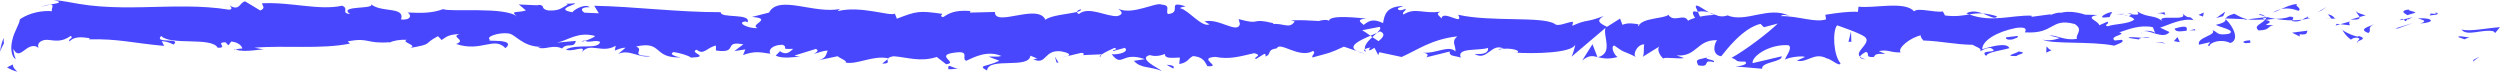
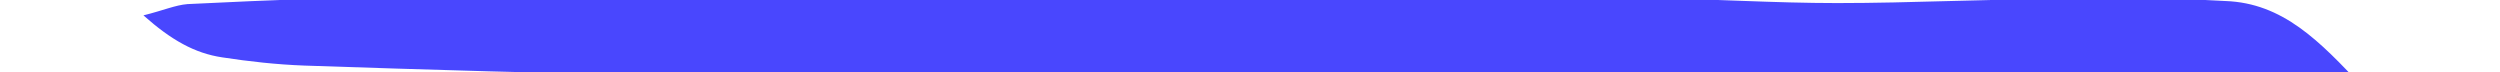
- <svg xmlns="http://www.w3.org/2000/svg" width="244px" height="7px" viewBox="0 0 244 7" version="1.1">
-   <defs />
-   <g id="Page-1" stroke="none" stroke-width="1" fill="none" fill-rule="evenodd">
-     <g id="Landing-page" transform="translate(-328, -273)" fill="#4947FE">
-       <path d="M390.459,274.458 C390.475,274.341 390.344,274.24 389.902,274.206 C390.191,274.277 390.351,274.367 390.459,274.458 C391.052,274.979 389.287,275.79 389.984,276.396 C390.467,276.777 392.553,277.475 392.701,277.528 C393.171,276.959 393.057,274.595 392.368,273.826 C392.445,273.43 393.285,274.256 393.711,274.304 C394.943,274.953 395.603,273.821 396.63,274.082 L395.842,274.432 C396.011,274.597 397.527,274.402 397.769,274.173 C397.805,274.397 396.975,275.315 397.443,275.585 C399.29,275.72 401.055,274.505 400.946,273.836 L398.106,274.503 C398.012,273.945 400.123,273.963 400.013,273.292 L402.62,273.514 C402.29,273.53 401.282,273.679 401.675,273.99 C402.796,273.971 402.255,274.093 403,274.359 C401.709,275.053 399.339,276.847 398.493,277.702 L399.843,277.342 L400.176,277.672 C401.936,277.247 403.54,275.077 404.008,274.508 C405.015,274.659 404.652,275.847 404.409,276.076 C406.392,276.153 406.383,274.41 408.382,274.597 L407.633,274.331 C408.106,274.224 409.819,274.48 409.637,274.259 C410.03,274.578 410.388,275.329 409.943,275.527 L411.724,274.424 C411.463,274.54 411.625,275.496 411.512,275.667 C412.224,275.709 412.734,274.574 412.285,274.413 C413.667,275.117 413.326,274.737 414.445,275.557 C414.857,275.493 414.417,274.542 414.117,274.436 C415.048,274.188 415.592,274.314 416.032,274.421 C414.494,274.818 415.594,276.56 415.296,277.284 L418.621,274.466 C418.508,274.636 418.239,275.545 418.257,275.656 C418.54,274.81 422.321,274.735 424.169,274.869 L423.892,274.874 C423.514,275.162 425.102,275.413 425.756,275.121 C425.644,275.29 425.494,275.238 425.216,275.243 C426.446,275.892 426.831,273.974 428.082,274.737 C426.942,274.645 426.715,274.986 426.77,275.321 C427.708,275.023 429.871,275.376 429.426,274.375 C430.025,274.589 430.566,274.468 430.51,274.972 L432.812,274.399 C432.641,274.5 432.491,274.792 433.162,274.868 C431.875,274.723 430.62,275.642 429.947,274.984 C429.908,275.6 430.39,275.933 429.768,276.448 C432.256,276.178 433.628,275.139 435.2,274.439 L437.386,274.904 L437.481,274.622 L437.854,275.335 C438.129,275.176 438.305,275.036 438.362,275.104 C438.411,275.168 438.341,275.261 438.232,275.366 C438.463,275.332 438.673,275.271 438.782,275.199 C438.865,275.572 438.474,275.996 438.058,276.379 C437.859,276.248 437.658,276.113 437.458,275.982 C437.026,276.333 436.713,276.698 437.309,276.939 C437.394,276.892 437.503,276.84 437.617,276.788 C437.341,277.052 437.17,277.269 437.371,277.376 L439.047,277.049 C438.857,276.951 438.575,276.747 438.246,276.513 C439.298,276.058 440.501,275.503 439.568,275.016 L440.839,275.446 C442.343,274.757 442.08,274.897 443.908,274.391 C444.006,274.638 443.519,274.843 443.845,275.027 C445.18,274.244 447.079,275.988 447.375,275.288 C448.45,275.125 447.828,274.68 448.513,274.49 C448.479,274.568 448.413,274.724 448.612,274.738 L449.426,274.237 C449.753,274.422 448.678,274.582 449.589,274.81 C451.156,274.444 452.074,274.192 453.379,274.448 C455.239,274.344 452.592,273.429 454.162,273.543 C454.388,273.961 454.587,274.457 455.568,274.529 C456.088,274.247 456.021,273.921 456.903,273.747 L456.841,274.382 C457.656,274.363 458.307,274.251 458.309,274.732 C458.977,274.465 459.435,274.519 459.783,274.623 C461.021,274.298 458.886,273.324 458.6,273.071 C459.81,273.56 460.651,273.29 461.336,274.064 L460.261,274.225 C462.547,275.034 462.444,273.343 463.493,274.703 C462.708,274.646 461.762,274.977 462.222,275.331 L463.363,275.014 C463.495,275.185 462.712,275.127 463.232,275.325 C463.558,275.189 464.225,274.868 464.52,274.658 L464.504,274.698 L466.56,274.609 C466.17,274.578 466.073,274.813 466.464,274.843 L467.814,274.522 C467.4,274.678 467.82,274.878 468.424,274.988 C470.157,275.196 469.826,273.568 471.167,274.227 C470.971,274.212 470.938,274.291 470.74,274.277 L471.43,274.567 C471.588,273.218 475.51,274.468 475.672,273.117 C476.653,273.671 475.737,273.444 474.464,274.071 L475.51,274.468 C475.084,274.516 474.727,274.409 474.27,274.537 C475.643,275.119 476.947,274.412 477.695,274.068 C478.219,274.267 477.272,275.078 478.775,274.869 C480.895,274.624 478.382,273.879 479.656,273.731 L480.572,274.44 C482.201,273.919 483.412,274.41 484.782,274.511 C485.092,274.458 485.244,274.386 485.321,274.312 C485.348,274.284 485.362,274.254 485.37,274.226 L485.274,274.306 L485.321,274.312 C486.778,274.628 488.385,273.657 489.483,273.895 C489.224,274.038 490.108,274.341 490.238,274.513 L492.227,274.098 C491.347,274.274 491.382,274.677 491.218,275.066 C491.839,275.03 492.133,274.812 492.555,274.765 C492.296,274.904 492.034,275.046 492.361,275.229 L494.45,274.583 C494.328,274.514 494.089,274.486 493.888,274.466 C494.408,274.466 495.537,274.224 496.279,274.558 C496.212,274.712 495.954,274.855 495.889,275.01 C495.267,274.562 494.909,274.937 494.581,275.234 C496.019,275.179 494.939,275.34 495.628,275.632 C496.641,275.626 497.062,275.097 496.799,274.756 C497.943,274.919 498.306,275.028 499.478,274.633 L499.252,275.178 L500.327,275.015 L499.451,275.673 C501.507,276.065 499.838,274.741 502.124,275.07 L502.125,275.55 C503.007,275.374 503.317,274.566 503.995,275.149 C504.853,274.867 502.54,274.457 504.549,274.377 C504.901,274.628 505.661,274.817 506.237,274.919 C506.882,274.706 505.754,274.345 505.344,274.409 C508.377,274.21 507.209,276.068 509.922,275.46 C508.998,275.107 510.705,274.539 508.51,274.534 C509.561,274.258 510.566,275.247 511.664,274.735 L510.947,275.341 C511.339,275.357 511.785,275.138 511.999,275.065 L511.905,275.536 C513.262,274.72 514.414,275.953 515.226,274.875 C514.66,275.724 516.233,274.834 516.766,275.173 C515.65,275.763 513.581,275.127 513.426,275.914 C513.941,276.157 514.407,275.776 514.905,276.013 C514.554,276.126 514.045,276.331 513.91,276.488 C515.614,276.951 516.595,276.038 517.633,275.842 L515.802,276.007 C515.957,275.221 516.627,275.88 517.146,275.267 C518.057,275.698 518.778,275.092 519.522,275.36 C519.324,275.353 519.31,275.431 519.112,275.424 C521.106,275.423 521.649,276.712 522.441,276.742 C523.219,276.852 524.698,276.436 524.166,276.098 C524.806,275.885 521.516,276.309 522.664,275.297 C523.791,276.488 525.01,274.877 527.483,275.707 C526.393,276.115 528.115,276.377 527.143,276.686 C528.326,276.601 528.372,276.425 528.9,276.097 L529.254,276.469 C530.806,275.657 529.623,275.739 531.965,275.32 C531.178,275.601 532.899,275.863 532.298,276.117 C532.946,276.149 533.58,276.043 534.055,275.825 L533.969,275.878 C536.338,275.709 535.903,276.361 538.063,275.969 L537.85,275.744 C540.679,275.171 544.245,275.592 547.169,275.343 L546.143,275.152 C546.454,275.267 548.116,274.817 549.022,275.173 C548.839,275.193 548.525,275.288 548.355,275.257 C548.379,275.508 548.729,275.88 549.431,275.949 L549.705,275.572 L549.986,275.869 C551.057,275.886 549.676,275.321 550.748,275.337 C551.361,276.433 555.356,275.525 556.271,276.493 C557.005,275.711 554.245,276.36 555.05,275.654 C555.376,275.774 555.521,275.923 556.216,275.992 L555.981,275.519 C559.218,275.818 560.45,276.232 563.335,276.158 L563.218,276.259 C564.237,276.45 564.817,276.375 565.219,275.961 C565.421,276.181 564.733,276.299 565.108,276.491 C565.961,275.882 566.595,276.037 567.176,276.093 C567.74,276.192 568.449,275.941 568.244,275.316 C568.589,275.659 569.114,275.499 569.509,275.169 C569.927,274.89 570.31,274.464 570.703,275.234 C570.681,274.885 570.596,274.542 570.465,274.229 C570.851,274.394 571.02,275.255 570.798,276.096 C570.614,276.947 570.084,277.66 570.061,278.118 C569.088,278.779 567.853,278.989 566.92,278.908 C567.055,279.126 566.624,279.551 567.113,279.555 C566.382,279.685 565.762,279.752 566.748,280 C565.814,279.915 565.034,279.745 564.339,279.628 C563.638,279.508 562.935,279.428 562.23,279.375 C560.821,279.267 559.409,279.271 557.998,279.299 C555.176,279.354 552.365,279.503 549.619,279.051 C549.246,279.103 549.458,279.327 549.6,279.475 C548.592,278.859 548.627,279.784 548.072,279.865 L546.597,278.976 C545.993,279.23 546.461,279.503 546.416,279.678 C543.607,279.826 540.879,278.948 538.603,279.444 C537.881,279.123 538.782,278.74 537.829,278.623 C539.116,279.539 535.043,279.021 535.864,279.667 C534.947,278.698 532.428,279.43 532.858,278.1 C531.715,278.01 531.907,278.658 532.235,278.78 C530.91,278.718 529.839,278.701 528.751,279.109 C528.027,278.791 522.688,279.386 521.514,278.37 C522.314,279.029 521.448,278.708 520.672,278.984 L521.365,279.565 L519.618,279.486 C519.262,279.538 519.162,279.514 519.164,279.462 C518.868,279.432 519.238,279.131 518.487,278.978 C517.298,278.932 517.237,279.246 516.581,279.538 L516.761,279.625 L515.954,279.671 C515.36,279.648 518.059,279.119 516.125,278.806 C516.095,278.965 514.949,279.712 514.433,279.295 C515.422,279.334 515.301,278.933 514.938,278.76 L513.552,278.705 L514.004,279.437 C510.029,279.361 505.897,278.804 501.653,278.81 C501.717,278.173 498.648,278.75 499.039,277.816 L499.202,277.907 C500.245,277.825 498.906,277.166 498.057,277.263 C498.942,277.569 496.458,278.187 498.613,278.346 L496.942,278.774 C496,280.562 492.496,278.582 489.965,279.138 C490.144,279.069 490.191,278.975 490.214,278.919 C487.963,279.473 485.184,278.387 484.661,278.669 L484.466,278.174 C482.54,278.914 482.311,278.976 480.025,278.648 C480.055,278.568 480.322,278.43 479.96,278.323 C479.406,278.683 478.848,279.042 477.283,278.927 L477.349,278.772 L474.896,278.831 C474.928,277.31 470.688,279.722 469.966,278.066 C469.483,278.507 467.688,278.63 466.889,278.833 C466.609,278.906 466.451,278.986 466.507,279.093 C466.779,279.017 466.897,278.93 466.89,278.833 C466.884,278.768 466.835,278.7 466.703,278.628 C465.754,279.439 463.989,278.347 462.945,278.43 C462.263,278.619 462.555,278.882 462.849,279.144 C461.51,278.485 459.13,279.832 458.642,279.554 C457.657,279.481 458.279,278.967 458.012,278.627 C456.548,278.759 458.246,280.006 456.286,279.382 C456.516,279.318 456.938,279.267 456.775,279.178 C456.026,279.042 454.701,277.281 453.95,277.626 L454.442,277.902 C453.069,278.283 451.215,276.633 450.986,277.658 L451.11,278.137 C448.758,277.482 450.108,278.315 447.724,277.738 L447.754,277.661 C446.711,277.743 446.152,277.142 445.635,277.904 L445.993,278.012 C444.699,278.061 444.584,278.002 443.267,277.951 C443.112,278.023 442.475,278.131 442.292,277.969 C442.226,278.604 439.233,278.234 438.646,278.19 C439.689,278.107 439.198,277.831 438.905,277.568 C438.285,278.084 437.86,278.132 437.013,277.748 C436.884,278.542 436.707,279.386 435.028,279.417 C435.289,279.299 435.697,279.235 435.531,279.07 C435.362,278.905 434.97,279.081 434.838,279.14 C434.672,278.976 435.212,278.852 435.027,278.575 C433.886,279.323 433.066,278.61 431.421,278.865 C431.944,278.632 431.497,278.473 431.312,278.196 C431.177,279.095 429.07,277.395 429.685,278.56 C426.471,277.835 421.513,278.435 420.266,277.674 C419.93,277.345 419.029,277.865 418.468,277.875 L418.549,277.481 C416.973,278.182 417.325,277.735 415.474,278.439 C416.242,277.978 415.925,277.759 415.159,277.38 L413.885,278.187 L413.645,277.576 C413.122,277.81 412.543,277.708 411.965,277.607 C412.246,277.603 412.093,277.548 412.076,277.439 C411.791,278.282 409.527,278.161 409.172,278.56 C408.614,277.73 407.655,278.756 407.247,277.978 C407.059,278.092 406.819,278.185 406.557,278.261 C406.826,278.624 406.921,279.028 406.413,278.847 C406.368,278.851 406.335,278.855 406.293,278.859 L406.075,278.378 C405.554,278.485 405.023,278.536 404.673,278.542 C404.83,278.584 405.012,278.676 405.201,278.785 C404.978,278.712 404.773,278.621 404.573,278.543 C404.502,278.543 404.433,278.541 404.386,278.535 C404.419,278.521 404.457,278.514 404.5,278.513 C404.182,278.397 403.854,278.339 403.398,278.498 C401.584,277.746 399.34,279.467 397.341,278.44 C397.643,278.547 398.068,278.595 398.185,278.425 C396.503,278.455 394.84,277.756 393.775,278.112 L393.846,278.56 C392.612,278.751 391.659,278.886 390.667,278.848 L390.607,279.352 C389.167,279.154 386.064,279.938 385.189,278.891 C384.833,279.29 383.195,278.753 382.374,278.88 L382.169,278.491 C381.102,278.354 380.441,278.486 379.8,278.593 C377.64,277.767 375.623,278.545 373.726,278.471 L373.711,278.358 L371.784,278.618 C372.292,278.272 371.404,278.855 370.826,278.754 C370.212,278.936 369.22,278.827 368.501,278.569 L367.275,278.539 C368.64,278.29 367.183,277.98 367.11,277.532 L366.324,277.883 C366.01,277.666 366.831,277.537 366.255,277.437 C365.727,277.67 364.178,277.643 363.691,278.1 C363.765,278.213 363.953,278.32 364.184,278.41 C364.251,278.383 364.247,278.389 364.204,278.419 L364.258,278.443 C364.232,278.437 364.221,278.435 364.192,278.428 C364.126,278.471 364.021,278.545 363.977,278.602 C363.003,278.495 363.359,278.682 363.391,278.884 C362.292,278.175 361.668,278.641 360.829,277.814 C361.97,278.748 358.293,277.799 359.001,278.683 C358.182,277.97 358.436,278.643 357.914,278.036 C359.073,278.239 360.233,277.603 361.171,277.304 L360.256,276.873 C360.862,276.079 362.315,277.19 362.863,276.924 C362.493,277.107 361.666,276.914 361.64,276.735 L361.881,277.348 C363.188,277.605 364.236,277.137 365.168,276.841 C364.292,276.632 366.238,276.486 365.603,276.048 L364.909,276.115 C364.593,275.897 365.268,275.718 365.659,275.542 C367.846,276.006 371.866,275.656 372.646,276.143 C372.199,275.984 371.375,276.111 370.981,276.286 L372.008,276.549 C371.172,276.562 370.517,276.014 369.284,276.205 C369.488,276.593 368.589,277.114 369.519,277.658 C371.874,278.286 371.467,276.668 374.308,276.841 C374.571,276.725 373.708,277.468 375.222,277.274 C377.129,276.902 378.531,276.036 378.536,275.197 C377.733,275.435 376.126,275.911 375.885,275.3 C376.687,275.061 378.071,274.925 378.145,274.532 C378.967,275.243 376.633,274.727 377.714,275.324 C378.276,275.312 378.518,275.084 378.781,274.967 C378.405,275.255 379.282,275.462 379.448,275.628 C381.269,275.652 382.314,275.969 384.266,276.048 C384.37,276.152 384.582,276.378 384.524,276.551 C385.481,276.365 386.85,275.325 386.499,274.882 C387.618,274.864 387.674,275.198 388.628,275.012 C387.114,274.367 388.925,275.12 389.094,274.443 C390.069,274.369 389.432,274.774 389.879,274.934 C390.04,274.863 390.431,274.641 390.458,274.458 Z M344.454,278.184 L344.442,278.17 C344.879,278.195 345.109,278.209 345.206,278.214 C345.094,278.21 344.832,278.199 344.454,278.184 L344.798,278.612 C344.303,278.507 344.173,278.267 344.105,278.174 C344.227,278.177 344.347,278.181 344.454,278.184 Z M330.584,274.157 C330.399,274.274 330.205,274.367 329.997,274.458 C330.233,274.313 330.444,274.153 330.636,273.979 L330.584,274.157 Z M331.758,277.111 C330.88,276.904 329.252,277.269 328,277.347 L328.47,276.781 L328.637,276.944 C329.665,277.206 331.219,276.395 331.758,277.111 Z M334.824,278.677 C334.532,278.654 334.36,278.652 334.236,278.655 C334.195,278.632 334.175,278.614 334.106,278.583 C335.492,278.445 334.636,278.398 334.824,278.677 Z M334.236,278.654 C334.631,278.89 333.627,278.669 334.236,278.654 Z M337.046,278.522 C337.511,278.794 337.678,278.958 336.855,279.086 C337.121,278.97 336.408,278.926 336.243,278.761 L337.046,278.522 Z M337.81,278.011 L337.394,278.111 C337.466,278.18 337.576,278.205 337.81,278.011 Z M336.512,278.324 C336.887,278.178 337.063,277.976 336.989,278.186 C337.27,277.764 337.279,277.995 337.395,278.111 L336.512,278.324 Z M336.014,278.21 C335.566,278.052 334.987,277.949 335.793,277.71 C334.26,277.794 334.481,278.296 336.014,278.21 Z M332.06,276.378 C332.096,276.602 331.2,276.282 330.94,276.399 L331.461,276.164 L332.06,276.378 Z M342.033,278.936 C341.995,278.711 341.42,278.611 341.117,278.504 L341.71,278.336 C341.767,278.531 342.085,278.786 342.033,278.936 Z M341.71,278.336 L342.598,278.086 C341.807,278.048 341.661,278.169 341.71,278.336 Z M337.96,277.222 L338.241,277.218 L336.501,277.755 L337.96,277.222 Z M345.415,278.986 L345.809,278.811 L344.909,279.332 L345.415,278.986 Z M347.658,278.946 C348.343,279.189 348.873,279.226 349.372,279.106 C348.901,279.325 348.378,279.569 347.769,279.616 C348.163,279.441 347.284,279.232 347.658,278.946 Z M350.161,278.788 C349.912,278.854 349.653,278.976 349.372,279.106 C349.637,279.041 349.897,278.948 350.161,278.788 Z M344.017,278.171 C344.05,278.172 344.074,278.173 344.105,278.174 C344.072,278.132 344.052,278.117 344.017,278.171 Z M340.278,277.629 C340.801,277.397 341.888,277.152 340.841,276.778 C340.465,277.067 341.065,277.278 340.278,277.629 Z M343.59,277.635 L342.577,277.923 C342.836,277.808 342.667,277.642 342.65,277.53 L343.59,277.635 Z M344.051,277.504 L343.938,277.674 L343.59,277.636 L344.051,277.504 Z M348.554,278.374 C347.977,278.384 348.211,278.146 348.287,278.014 C348.816,278.018 349.371,278.068 349.908,278.156 C349.406,278.181 348.962,278.192 348.554,278.374 Z M346.556,278.237 C346.585,278.23 346.62,278.22 346.646,278.214 C346.592,278.178 346.547,278.166 346.556,278.237 Z M354.85,278.205 L354.752,278.2 L354.772,278.127 L354.85,278.205 Z M348.198,277.933 C348.328,277.913 348.322,277.954 348.287,278.014 C347.943,278.014 347.623,278.038 347.32,278.078 C347.552,277.95 347.794,277.847 348.198,277.933 Z M351.542,278.601 C351.332,278.51 351.094,278.433 350.843,278.361 C351.048,278.497 351.466,278.711 351.542,278.601 Z M346.781,278.333 L346.721,278.351 C346.853,278.444 346.837,278.398 346.781,278.333 Z M346.781,278.333 C346.746,278.291 346.696,278.245 346.646,278.214 C346.845,278.153 347.073,278.11 347.32,278.079 C347.155,278.17 346.99,278.273 346.781,278.333 Z M356.373,275.488 C356.672,275.592 356.279,275.769 356.297,275.882 L357.38,275.637 C357.641,276.362 355.565,276.566 356.068,277.063 C355.471,276.849 355.697,276.507 354.464,276.7 C353.677,277.049 355.411,277.354 355.734,277.573 C354.803,277.796 354.801,277.956 354.772,278.126 C353.991,277.394 353.412,276.091 354.317,275.804 C355.231,276.237 356.297,275.882 356.373,275.488 Z M353.001,278.07 L352.87,278.128 L354.753,278.2 C354.707,278.331 354.574,278.476 353.936,278.663 C353.365,278.349 353.054,278.189 352.618,278.116 L353.001,278.07 Z M350.901,278.101 C351.754,278.06 352.235,278.052 352.618,278.116 L350.802,278.333 L350.795,278.329 C350.798,278.305 350.812,278.286 350.818,278.264 C350.983,278.216 351.425,278.198 350.901,278.104 C350.865,278.154 350.831,278.205 350.818,278.264 C350.808,278.266 350.786,278.268 350.78,278.273 C350.693,278.242 350.718,278.274 350.795,278.329 L350.794,278.335 L350.802,278.333 C350.816,278.343 350.827,278.35 350.843,278.361 C350.548,278.279 350.234,278.211 349.909,278.157 C350.211,278.141 350.531,278.122 350.888,278.052 C349.582,277.797 351.916,277.473 350.104,277.563 C350.776,277.382 350.444,277.051 351.566,277.032 C352.124,277.501 351.204,277.675 350.901,278.101 Z M341.817,275.865 C341.874,275.904 341.871,275.934 341.875,275.966 C341.992,275.914 342.038,275.879 341.817,275.865 Z M342.561,276.132 C343.044,276.515 343.23,276.792 343.439,277.18 C343.567,277.121 342.634,276.578 341.904,276.423 L341.775,276.481 C340.968,276.265 341.615,276.077 341.874,275.965 C341.893,276.107 341.519,276.18 341.889,276.313 C342.317,276.359 342.428,276.19 342.561,276.132 Z M346.785,277.007 C346.893,276.836 346.71,276.56 347.568,276.655 L347.531,276.433 L348.297,276.811 L346.785,277.007 Z M355.021,278.42 L355.695,278.239 L354.817,278.871 L355.021,278.42 Z M356.985,278.384 L357.43,278.544 L356.908,278.777 L356.985,278.384 Z M467.814,274.522 L468.259,274.414 C468.049,274.446 467.914,274.483 467.814,274.522 Z M464.601,274.464 L464.519,274.657 C464.669,274.553 464.732,274.474 464.601,274.464 Z M405.201,278.786 C405.494,278.881 405.84,278.932 406.292,278.859 L406.487,279.293 C406.561,279.737 405.843,279.16 405.201,278.786 Z M438.245,276.513 C438.021,276.612 437.807,276.705 437.617,276.788 C437.752,276.663 437.9,276.527 438.058,276.379 C438.121,276.424 438.185,276.47 438.245,276.513 Z M438.718,274.73 L439.568,275.016 C439.377,274.917 439.104,274.822 438.718,274.73 Z M485.37,274.226 L485.893,273.791 C485.081,273.786 485.437,274.01 485.37,274.226 Z M377.093,278.411 C377.65,278.584 378.093,278.66 378.483,278.684 C377.813,278.43 377.274,278.053 377.093,278.411 Z M380.094,278.698 C379.545,278.993 378.977,278.874 378.483,278.684 C378.981,278.717 379.391,278.662 379.8,278.594 C379.901,278.631 379.996,278.653 380.094,278.698 Z M549.022,275.173 C549.068,275.193 549.124,275.202 549.166,275.226 C549.18,275.167 549.116,275.163 549.022,275.173 Z M568.126,279.262 C567.884,279.37 567.476,279.487 567.114,279.555 C567.299,279.545 567.6,279.501 568.126,279.262 Z M364.882,278.646 C364.816,278.692 364.466,278.669 364.882,278.646 Z M362.873,276.919 C362.962,276.87 363.03,276.81 363.041,276.71 C363.006,276.814 362.948,276.879 362.873,276.919 Z M384.267,276.048 C384.279,276.049 384.289,276.049 384.303,276.05 C384.179,275.964 384.201,275.981 384.267,276.048 Z M364.258,278.443 C364.414,278.498 364.593,278.544 364.789,278.577 C364.704,278.543 364.542,278.499 364.258,278.443 Z M364.34,278.648 C364.196,278.63 364.084,278.617 363.977,278.603 C363.923,278.674 363.969,278.72 364.34,278.648 Z M365.463,278.627 C365.177,278.636 365.005,278.642 364.883,278.646 C364.905,278.631 364.871,278.606 364.788,278.576 C365.003,278.609 365.224,278.632 365.463,278.627 Z M514.905,276.013 C514.932,276.027 514.965,276.035 514.993,276.055 C515.415,275.879 515.231,275.906 514.905,276.013 Z M416.079,274.401 L416.093,274.437 C416.075,274.433 416.051,274.426 416.031,274.422 C416.049,274.417 416.059,274.405 416.079,274.401 Z M417.577,274.093 L416.575,275.688 L416.092,274.437 C416.573,274.556 416.936,274.624 417.577,274.093 Z M438.655,274.936 C438.74,275.018 438.763,275.108 438.782,275.199 C438.903,275.119 438.906,275.025 438.655,274.936 Z M360.571,278.822 C360.853,278.817 360.682,278.653 360.663,278.541 C360.882,278.619 361.037,278.725 361.474,278.706 L360.571,278.822 Z M352.766,275.778 C353.346,275.878 352.951,276.054 352.389,276.063 L352.356,275.839 C352.486,275.782 352.634,275.836 352.766,275.778 Z M359.75,277.218 C359.682,276.814 359.114,276.947 358.482,277.015 C358.521,277.014 358.556,277.01 358.594,277.016 C358.402,277.58 359.078,277.4 359.75,277.218 Z M358.335,277.027 C358.141,277.045 357.941,277.053 357.752,277.032 C357.675,277.258 357.987,277.082 358.335,277.027 Z M366.254,278.327 C365.955,278.22 366.061,278.841 365.892,278.675 C365.553,279.186 367.897,278.071 366.254,278.327 Z M359.25,275.883 L359.83,275.986 L359.473,276.384 L359.25,275.883 Z M364.238,276.296 C364.26,276.443 363.579,276.338 362.957,276.316 C363.115,276.279 363.244,276.232 363.229,276.148 L364.238,276.296 Z M362.957,276.315 C362.633,276.302 362.324,276.31 362.144,276.391 C362.318,276.387 362.696,276.374 362.957,276.315 Z M360.633,275.747 L361.643,275.896 L360.93,275.853 L360.633,275.747 Z M375.094,276.492 C374.927,276.325 375.336,276.263 375.601,276.146 C376.012,276.082 376.311,276.19 376.197,276.359 L375.094,276.492 Z M371.773,275.095 L372.294,274.861 L372.256,275.479 C372.089,275.313 372.07,275.202 371.773,275.095 Z M374.989,274.98 C375.1,274.81 376.593,274.504 375.195,274.529 C375.082,274.699 373.977,274.831 374.989,274.98 Z M391.59,275.917 L391.341,276.936 L391.309,275.922 L391.59,275.917 Z M406.251,273.626 C406.607,274.297 406.194,274.15 405.404,274.395 C405.719,274.191 404.448,274.172 404.757,273.936 C405.935,274.249 404.947,273.371 406.251,273.626 Z M405.404,274.395 C405.278,274.434 405.143,274.482 405,274.546 C405.229,274.485 405.337,274.437 405.404,274.395 Z M571.645,276.297 C571.653,276.122 571.626,275.94 571.615,275.767 C571.764,275.515 571.89,275.243 572,274.953 C571.943,275.423 571.817,275.877 571.645,276.297 Z M570.731,273.711 C570.812,273.515 570.479,273.126 570.29,273 C570.645,273.086 570.986,273.223 571.311,273.42 C571.115,273.53 570.921,273.626 570.731,273.711 Z M457.491,273.309 L458.145,273.678 C457.75,273.649 457.554,273.634 457.426,273.465 L457.491,273.309 Z M468.878,273.898 L469.044,274.471 L468.683,273.883 L468.878,273.898 Z M479.439,273.242 C479.049,273.214 478.589,273.341 478.198,273.311 C479.049,273.214 479.538,273.971 479.439,273.242 Z" id="Combined-Shape" transform="translate(450, 276.5) rotate(-180) translate(-450, -276.5) " />
-     </g>
-   </g>
+ <svg xmlns="http://www.w3.org/2000/svg" version="1.1" id="Layer_1" x="0px" y="0px" viewBox="0 0 244 7" style="enable-background:new 0 0 244 7;" xml:space="preserve">
+   <style type="text/css">
+ 	.st0{fill:#4947FE;}
+ </style>
+   <path class="st0" d="M230.6,8.5c-5,0-8.9-0.1-12.8-0.1c-10.8-0.1-21.6-0.1-32.4-0.2c-18.8-0.2-37.6-0.5-56.5-0.7  c-21.1-0.1-42.1,0-63.2-0.2c-12-0.1-24-0.5-36-0.9C27,6.3,24.3,6,21.7,5.6c-2.7-0.4-5-1.7-7.7-4.1C16,1,17.1,0.5,18.3,0.4  C26.4,0,34.5-0.3,42.7-0.5c6.2-0.2,12.4-0.4,18.6-0.4C71-1,80.8-1,90.5-0.9c6.6,0,13.2,0.1,19.8,0.2c8.3,0.1,16.7,0.4,25,0.5  c8.5,0.1,17-0.1,25.5,0c6.2,0.1,12.4,0.5,18.5,0.5c7.4,0,14.7-0.4,22.1-0.4c5.3-0.1,10.6-0.1,15.8,0.2C222.8,0.3,226.4,4,230.6,8.5z  " />
</svg>
